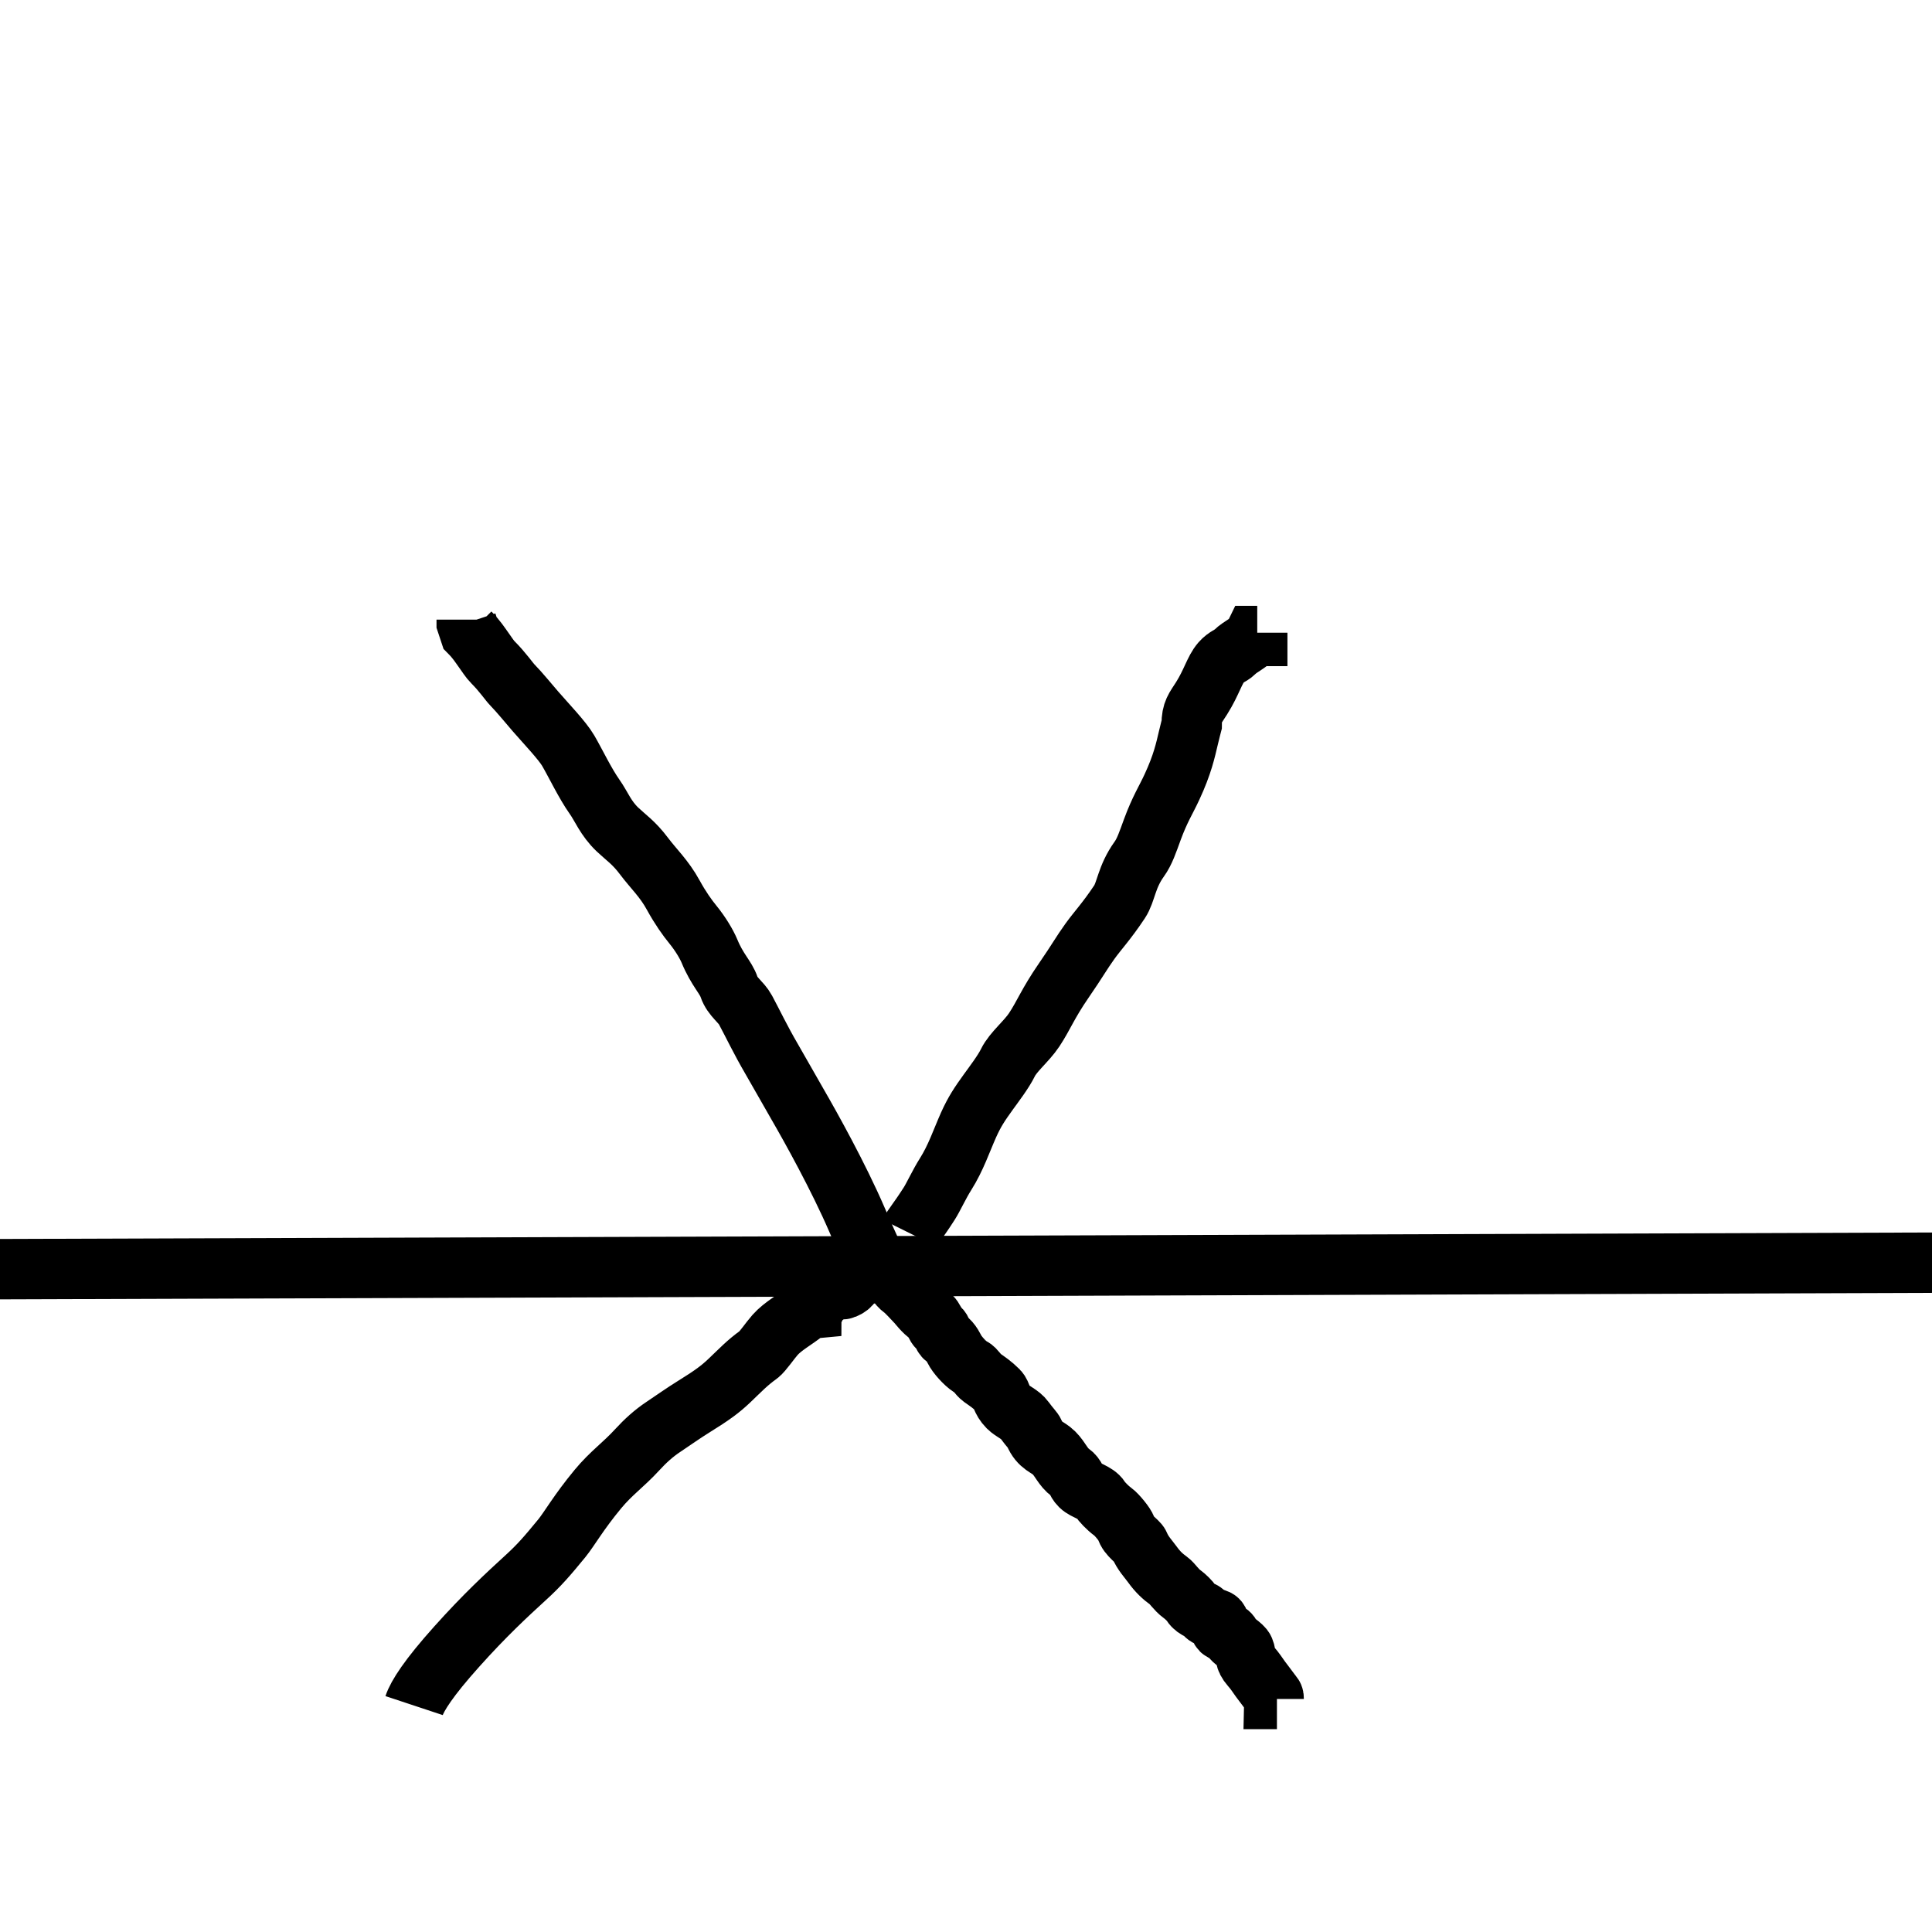
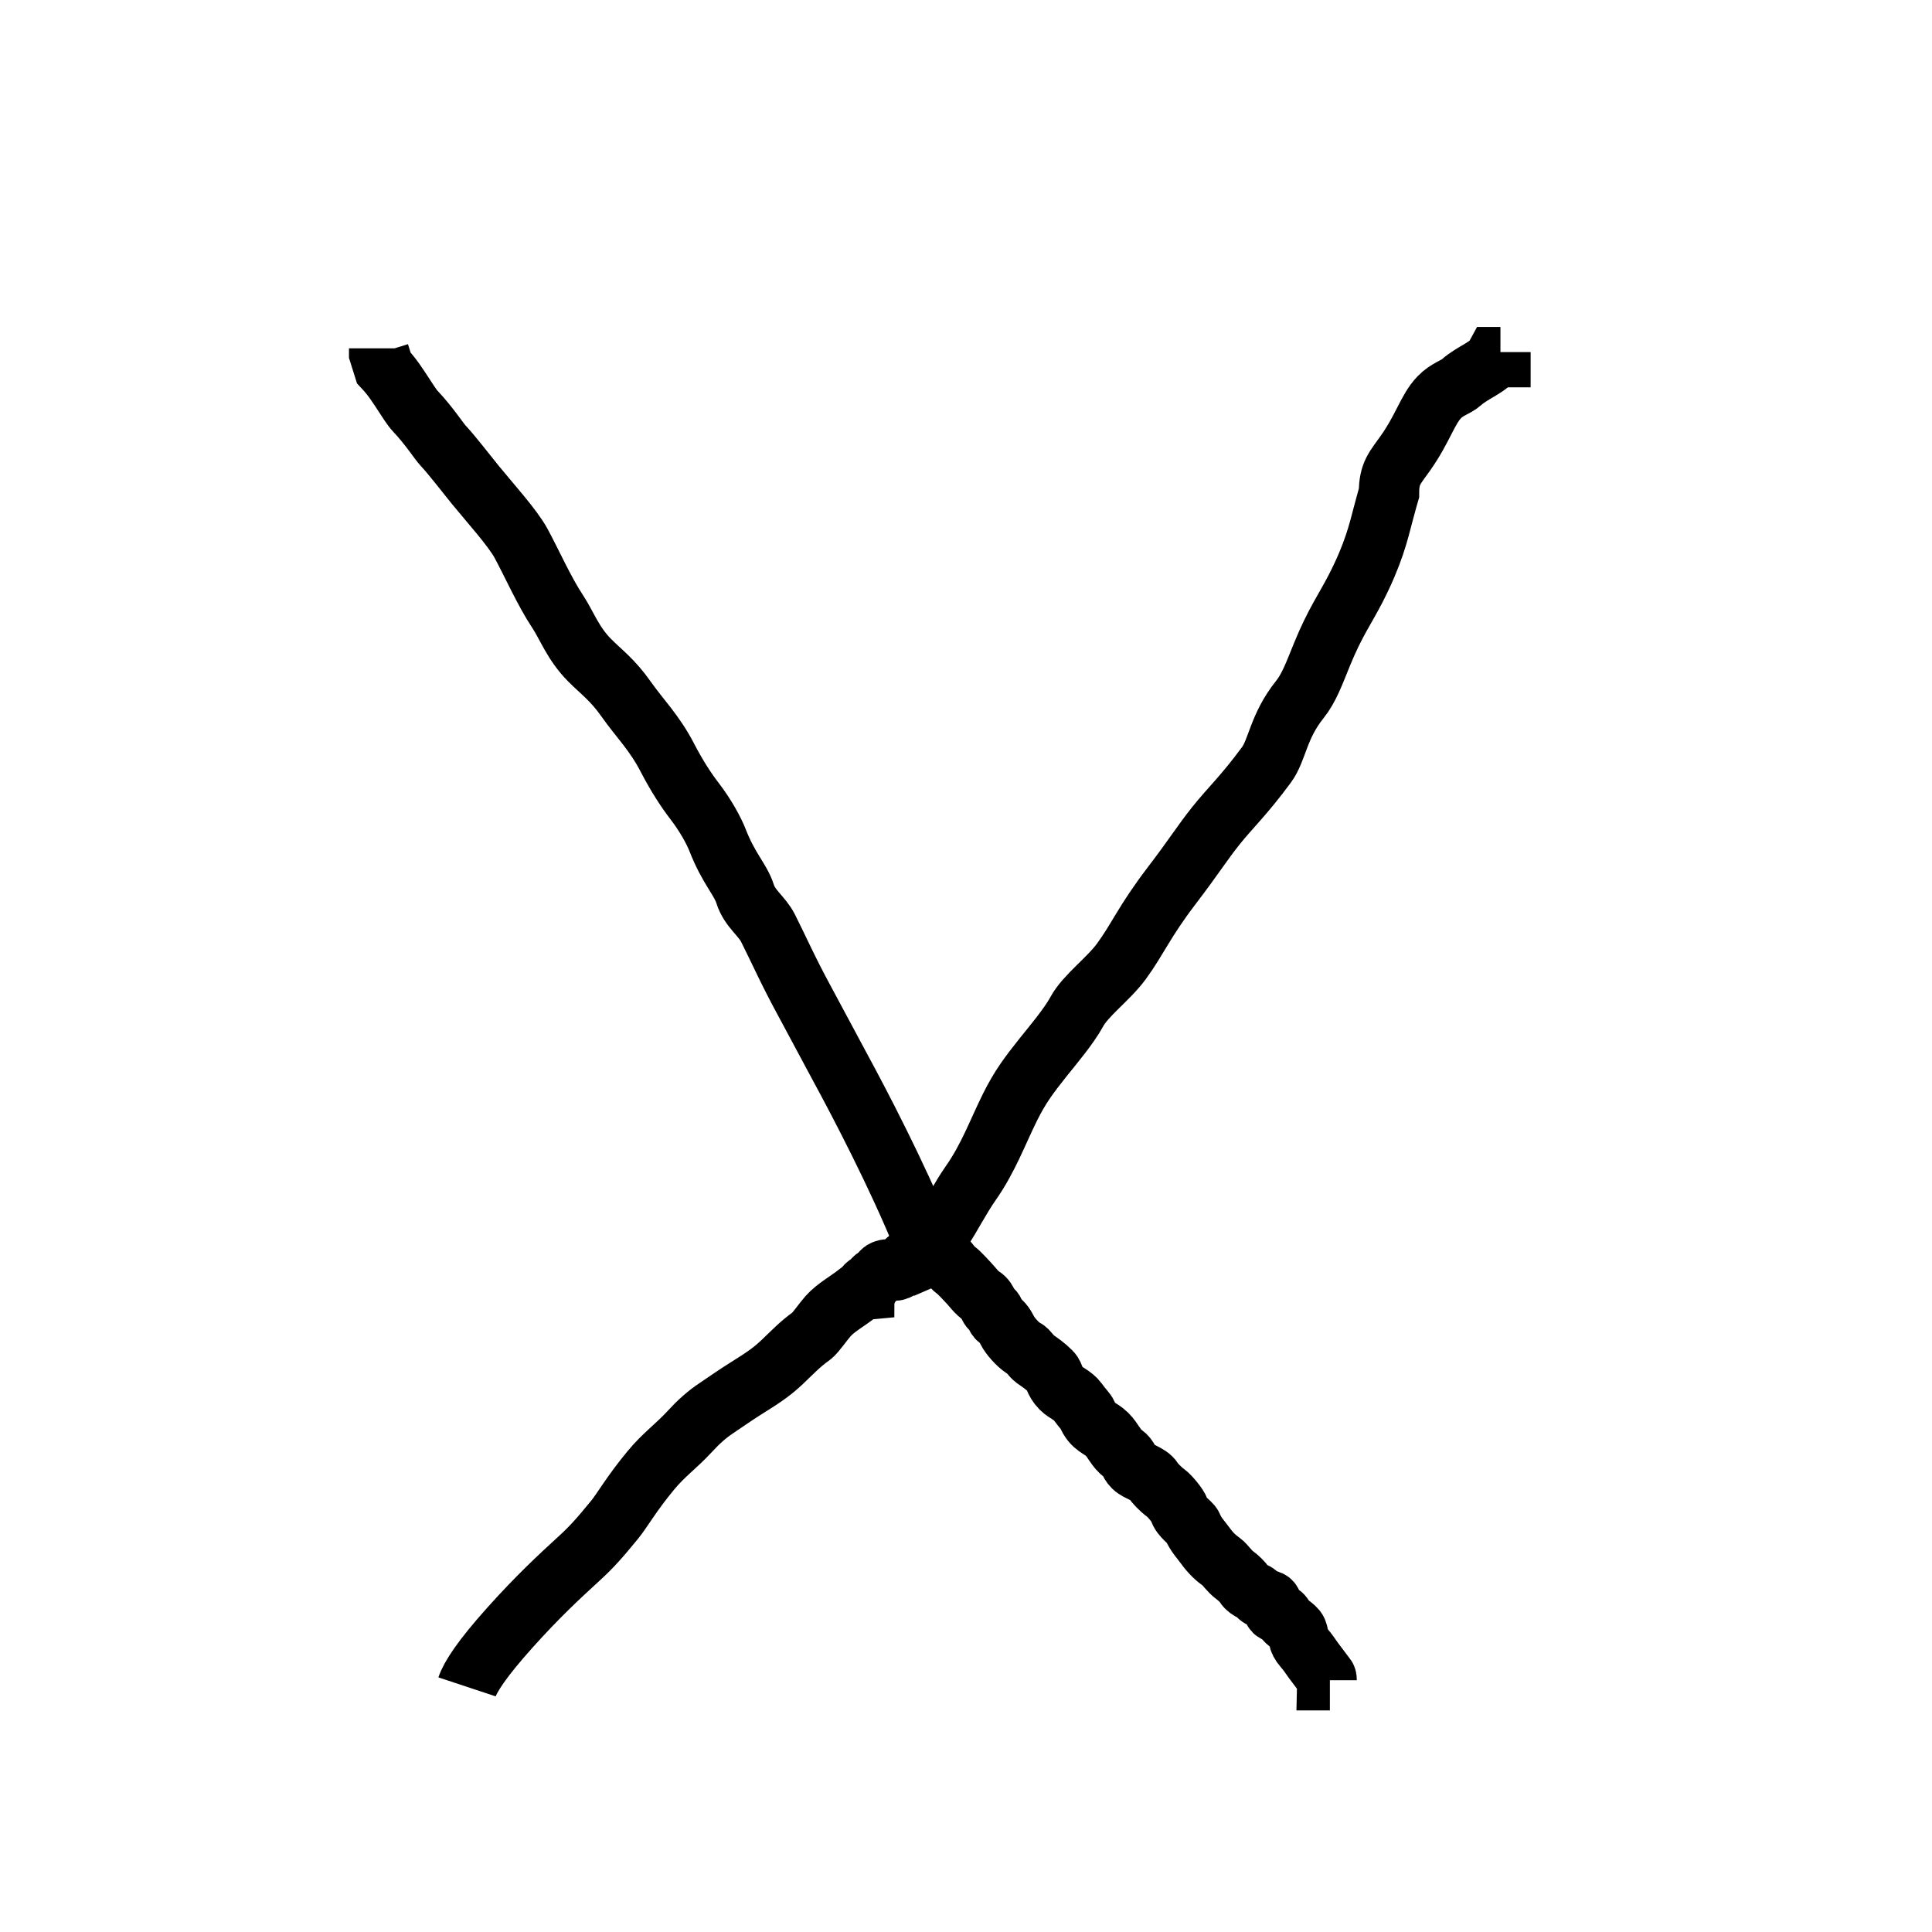
<svg xmlns="http://www.w3.org/2000/svg" width="32" height="32">
  <g>
-     <line id="svg_6" y2="20.913" x2="32.272" y1="21.022" x1="-0.228" stroke="#000" fill="none" />
-     <path d="m6.859,28.25c0.054,-0.163 0.242,-0.46 0.707,-0.978c0.461,-0.515 0.828,-0.855 1.141,-1.141c0.227,-0.207 0.354,-0.355 0.598,-0.652c0.124,-0.152 0.278,-0.429 0.598,-0.815c0.222,-0.268 0.417,-0.396 0.652,-0.652c0.132,-0.144 0.272,-0.272 0.435,-0.38c0.163,-0.109 0.343,-0.236 0.489,-0.326c0.327,-0.202 0.455,-0.3 0.598,-0.435c0.197,-0.187 0.292,-0.293 0.489,-0.435c0.062,-0.045 0.191,-0.235 0.272,-0.326c0.13,-0.147 0.338,-0.256 0.489,-0.38c0.059,-0.049 0.109,-0.054 0.109,-0.054c0,-0.054 0.054,-0.109 0.109,-0.109c0,0 0.054,-0.109 0.109,-0.109c0.054,0 0.038,-0.079 0.109,-0.109c0.1,-0.042 0.167,0.021 0.217,0c0.142,-0.059 0.125,-0.125 0.163,-0.163c0.038,-0.038 0.07,-0.016 0.109,-0.054c0.038,-0.038 0.109,0 0.163,-0.054c0.054,-0.054 0.109,-0.054 0.109,-0.054c0.054,0.054 0.125,0.052 0.217,0.109c0.103,0.064 0.119,0.146 0.217,0.217c0.062,0.045 0.179,0.179 0.217,0.217c0.038,0.038 0.125,0.16 0.217,0.217c0.103,0.064 0.092,0.188 0.163,0.217c0.05,0.021 0.046,0.118 0.109,0.163c0.099,0.071 0.134,0.171 0.163,0.217c0.064,0.103 0.201,0.242 0.272,0.272c0.05,0.021 0.101,0.118 0.163,0.163c0.099,0.071 0.163,0.109 0.272,0.217c0.054,0.054 0.048,0.156 0.163,0.272c0.077,0.077 0.201,0.119 0.272,0.217c0.09,0.125 0.142,0.167 0.163,0.217c0.088,0.213 0.217,0.217 0.326,0.326c0.109,0.109 0.147,0.236 0.272,0.326c0.099,0.071 0.086,0.141 0.163,0.217c0.077,0.077 0.262,0.114 0.326,0.217c0.029,0.046 0.119,0.146 0.217,0.217c0.062,0.045 0.205,0.219 0.217,0.272c0.028,0.118 0.197,0.222 0.217,0.272c0.059,0.142 0.146,0.228 0.217,0.326c0.09,0.125 0.173,0.201 0.272,0.272c0.062,0.045 0.119,0.146 0.217,0.217c0.062,0.045 0.134,0.117 0.163,0.163c0.064,0.103 0.197,0.113 0.217,0.163c0.029,0.071 0.179,0.07 0.217,0.109c0.038,0.038 0.016,0.125 0.054,0.163c0.038,0.038 0.121,0.008 0.163,0.109c0.029,0.071 0.188,0.146 0.217,0.217c0.042,0.1 -0.004,0.142 0.109,0.272c0.08,0.092 0.092,0.119 0.163,0.217c0.045,0.062 0.092,0.119 0.163,0.217c0.045,0.062 0.054,0.054 0.054,0.109l0.054,0" id="svg_82" stroke="#000" fill="none" />
-     <path d="m14.413,20.696c0,0 -0.102,-0.22 -0.217,-0.489c-0.308,-0.715 -0.771,-1.544 -0.978,-1.902c-0.136,-0.235 -0.313,-0.551 -0.435,-0.761c-0.197,-0.339 -0.304,-0.571 -0.435,-0.815c-0.073,-0.136 -0.217,-0.217 -0.272,-0.38c-0.054,-0.163 -0.195,-0.28 -0.326,-0.598c-0.047,-0.112 -0.148,-0.283 -0.272,-0.435c-0.097,-0.119 -0.209,-0.276 -0.326,-0.489c-0.152,-0.278 -0.326,-0.435 -0.489,-0.652c-0.163,-0.217 -0.292,-0.3 -0.435,-0.435c-0.197,-0.187 -0.267,-0.384 -0.38,-0.543c-0.157,-0.222 -0.313,-0.551 -0.435,-0.761c-0.098,-0.169 -0.365,-0.447 -0.543,-0.652c-0.101,-0.116 -0.272,-0.326 -0.38,-0.435c-0.054,-0.054 -0.163,-0.217 -0.326,-0.38c-0.054,-0.054 -0.092,-0.119 -0.163,-0.217c-0.045,-0.062 -0.109,-0.163 -0.217,-0.272l-0.054,-0.163l0,-0.054" id="svg_86" stroke="#000" fill="none" />
-     <path d="m15.065,20.424c0.054,-0.109 0.139,-0.196 0.326,-0.489c0.066,-0.102 0.167,-0.324 0.272,-0.489c0.169,-0.268 0.261,-0.548 0.38,-0.815c0.1,-0.222 0.184,-0.346 0.326,-0.543c0.09,-0.125 0.251,-0.335 0.326,-0.489c0.086,-0.176 0.308,-0.351 0.435,-0.543c0.161,-0.244 0.224,-0.43 0.489,-0.815c0.223,-0.323 0.293,-0.455 0.435,-0.652c0.135,-0.187 0.272,-0.326 0.489,-0.652c0.109,-0.163 0.113,-0.411 0.326,-0.707c0.09,-0.125 0.14,-0.279 0.217,-0.489c0.126,-0.342 0.224,-0.486 0.326,-0.707c0.174,-0.375 0.222,-0.604 0.272,-0.815c0.028,-0.118 0.054,-0.217 0.054,-0.217c0,-0.217 0.058,-0.269 0.163,-0.435c0.169,-0.268 0.213,-0.468 0.326,-0.598c0.08,-0.092 0.163,-0.109 0.217,-0.163c0.109,-0.109 0.272,-0.163 0.326,-0.272l0.054,0l0,-0.054" id="svg_87" stroke="#000" fill="none" />
+     <path fill="none" stroke="#000" id="svg_82" d="m7.736,27.94c0.054,-0.163 0.242,-0.46 0.707,-0.978c0.461,-0.515 0.828,-0.855 1.141,-1.141c0.227,-0.207 0.354,-0.355 0.598,-0.652c0.124,-0.152 0.278,-0.429 0.598,-0.815c0.222,-0.268 0.417,-0.396 0.652,-0.652c0.132,-0.144 0.272,-0.272 0.435,-0.38c0.163,-0.109 0.343,-0.236 0.489,-0.326c0.327,-0.202 0.455,-0.3 0.598,-0.435c0.197,-0.187 0.292,-0.293 0.489,-0.435c0.062,-0.045 0.191,-0.235 0.272,-0.326c0.13,-0.147 0.338,-0.256 0.489,-0.38c0.059,-0.049 0.109,-0.054 0.109,-0.054c0,-0.054 0.054,-0.109 0.109,-0.109c0,0 0.054,-0.109 0.109,-0.109c0.054,0 0.038,-0.079 0.109,-0.109c0.1,-0.042 0.167,0.021 0.217,0c0.142,-0.059 0.125,-0.125 0.163,-0.163c0.038,-0.038 0.07,-0.016 0.109,-0.054c0.038,-0.038 0.109,0 0.163,-0.054c0.054,-0.054 0.109,-0.054 0.109,-0.054c0.054,0.054 0.125,0.052 0.217,0.109c0.103,0.064 0.119,0.146 0.217,0.217c0.062,0.045 0.179,0.179 0.217,0.217c0.038,0.038 0.125,0.16 0.217,0.217c0.103,0.064 0.092,0.188 0.163,0.217c0.05,0.021 0.046,0.118 0.109,0.163c0.099,0.071 0.134,0.171 0.163,0.217c0.064,0.103 0.201,0.242 0.272,0.272c0.05,0.021 0.101,0.118 0.163,0.163c0.099,0.071 0.163,0.109 0.272,0.217c0.054,0.054 0.048,0.156 0.163,0.272c0.077,0.077 0.201,0.119 0.272,0.217c0.09,0.125 0.142,0.167 0.163,0.217c0.088,0.213 0.217,0.217 0.326,0.326c0.109,0.109 0.147,0.236 0.272,0.326c0.099,0.071 0.086,0.141 0.163,0.217c0.077,0.077 0.262,0.114 0.326,0.217c0.029,0.046 0.119,0.146 0.217,0.217c0.062,0.045 0.205,0.219 0.217,0.272c0.028,0.118 0.197,0.222 0.217,0.272c0.059,0.142 0.146,0.228 0.217,0.326c0.09,0.125 0.173,0.201 0.272,0.272c0.062,0.045 0.119,0.146 0.217,0.217c0.062,0.045 0.134,0.117 0.163,0.163c0.064,0.103 0.197,0.113 0.217,0.163c0.029,0.071 0.179,0.07 0.217,0.109c0.038,0.038 0.016,0.125 0.054,0.163c0.038,0.038 0.121,0.008 0.163,0.109c0.029,0.071 0.188,0.146 0.217,0.217c0.042,0.1 -0.004,0.142 0.109,0.272c0.08,0.092 0.092,0.119 0.163,0.217c0.045,0.062 0.092,0.119 0.163,0.217c0.045,0.062 0.054,0.054 0.054,0.109l0.054,0" />
+     <path stroke="#000" fill="none" id="svg_86" d="m15.6,21.263c0,0 -0.142,-0.327 -0.303,-0.726c-0.429,-1.061 -1.075,-2.292 -1.364,-2.824c-0.19,-0.349 -0.436,-0.818 -0.606,-1.13c-0.274,-0.503 -0.424,-0.848 -0.606,-1.21c-0.101,-0.201 -0.303,-0.323 -0.379,-0.565c-0.076,-0.242 -0.271,-0.416 -0.455,-0.888c-0.065,-0.167 -0.206,-0.421 -0.379,-0.646c-0.136,-0.177 -0.291,-0.41 -0.455,-0.726c-0.213,-0.412 -0.455,-0.646 -0.682,-0.968c-0.227,-0.323 -0.408,-0.446 -0.606,-0.646c-0.275,-0.277 -0.373,-0.569 -0.53,-0.807c-0.219,-0.329 -0.436,-0.818 -0.606,-1.13c-0.137,-0.252 -0.509,-0.664 -0.758,-0.968c-0.14,-0.172 -0.379,-0.484 -0.53,-0.646c-0.076,-0.081 -0.227,-0.323 -0.455,-0.565c-0.076,-0.081 -0.128,-0.176 -0.227,-0.323c-0.063,-0.093 -0.152,-0.242 -0.303,-0.403l-0.076,-0.242l0,-0.081" />
+     <path stroke="#000" fill="none" id="svg_87" d="m15.065,21.095c0.092,-0.167 0.235,-0.301 0.554,-0.751c0.111,-0.157 0.284,-0.497 0.462,-0.751c0.288,-0.411 0.443,-0.841 0.646,-1.251c0.169,-0.34 0.313,-0.531 0.554,-0.834c0.153,-0.191 0.426,-0.514 0.554,-0.751c0.146,-0.27 0.523,-0.539 0.739,-0.834c0.274,-0.375 0.38,-0.661 0.831,-1.251c0.378,-0.495 0.497,-0.698 0.739,-1.001c0.229,-0.287 0.462,-0.5 0.831,-1.001c0.185,-0.25 0.192,-0.63 0.554,-1.084c0.153,-0.191 0.237,-0.428 0.369,-0.751c0.215,-0.525 0.38,-0.746 0.554,-1.084c0.296,-0.576 0.377,-0.926 0.462,-1.251c0.047,-0.181 0.092,-0.334 0.092,-0.334c0,-0.334 0.099,-0.413 0.277,-0.667c0.288,-0.411 0.363,-0.718 0.554,-0.917c0.135,-0.141 0.277,-0.167 0.369,-0.25c0.185,-0.167 0.462,-0.25 0.554,-0.417l0.092,0l0,-0.083" />
  </g>
</svg>
